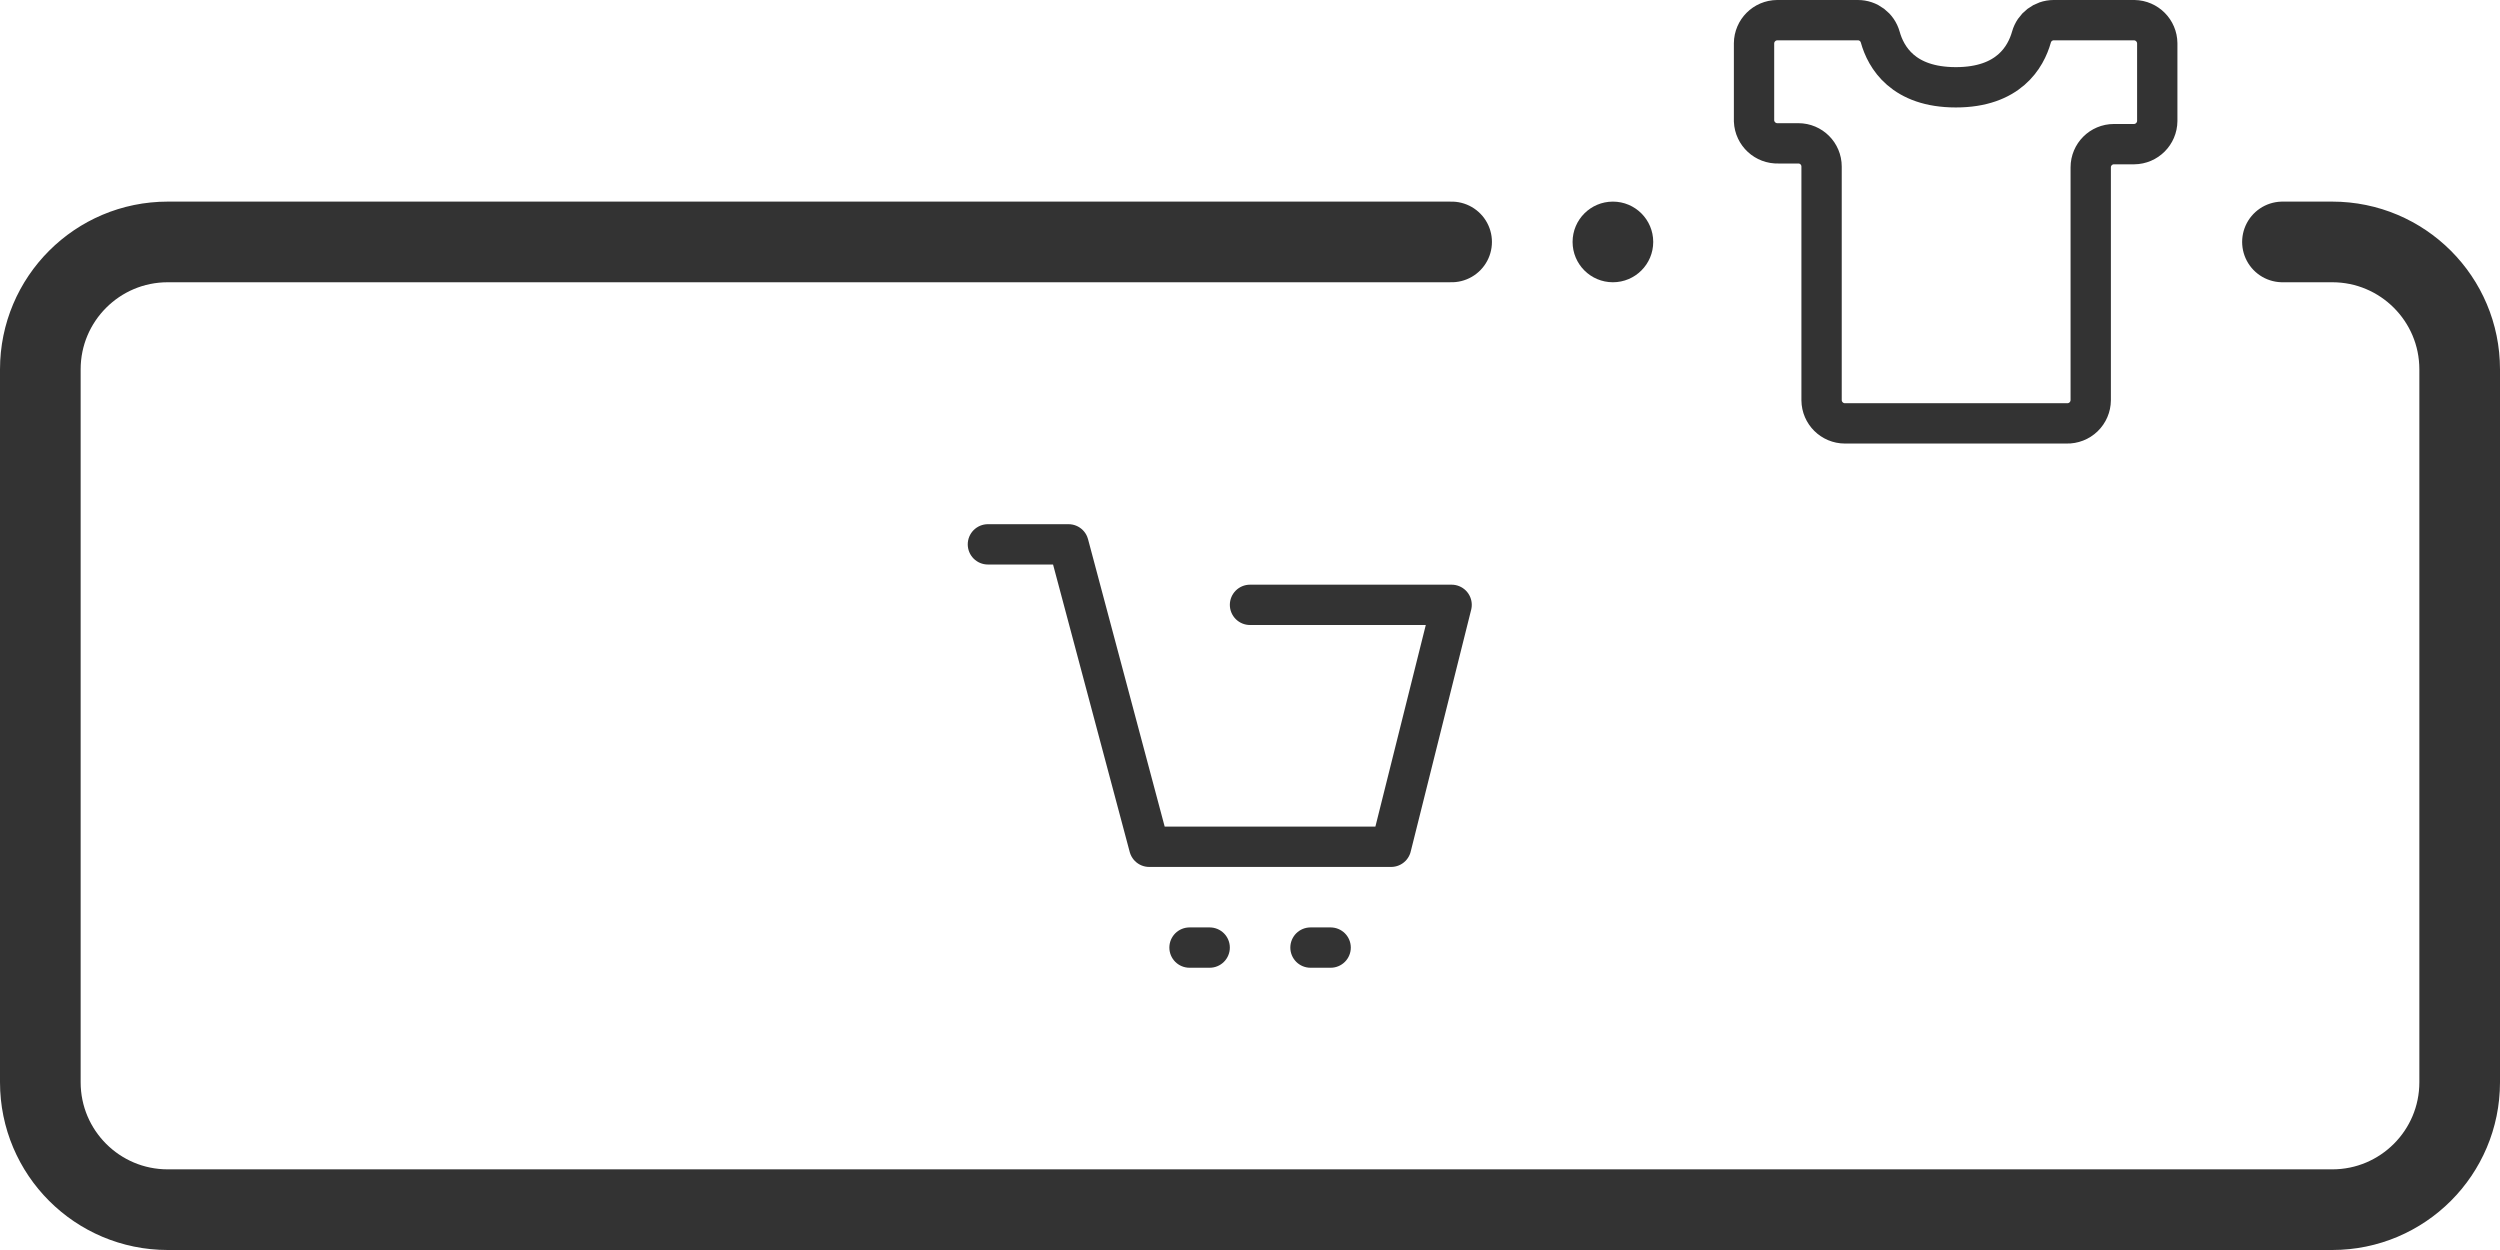
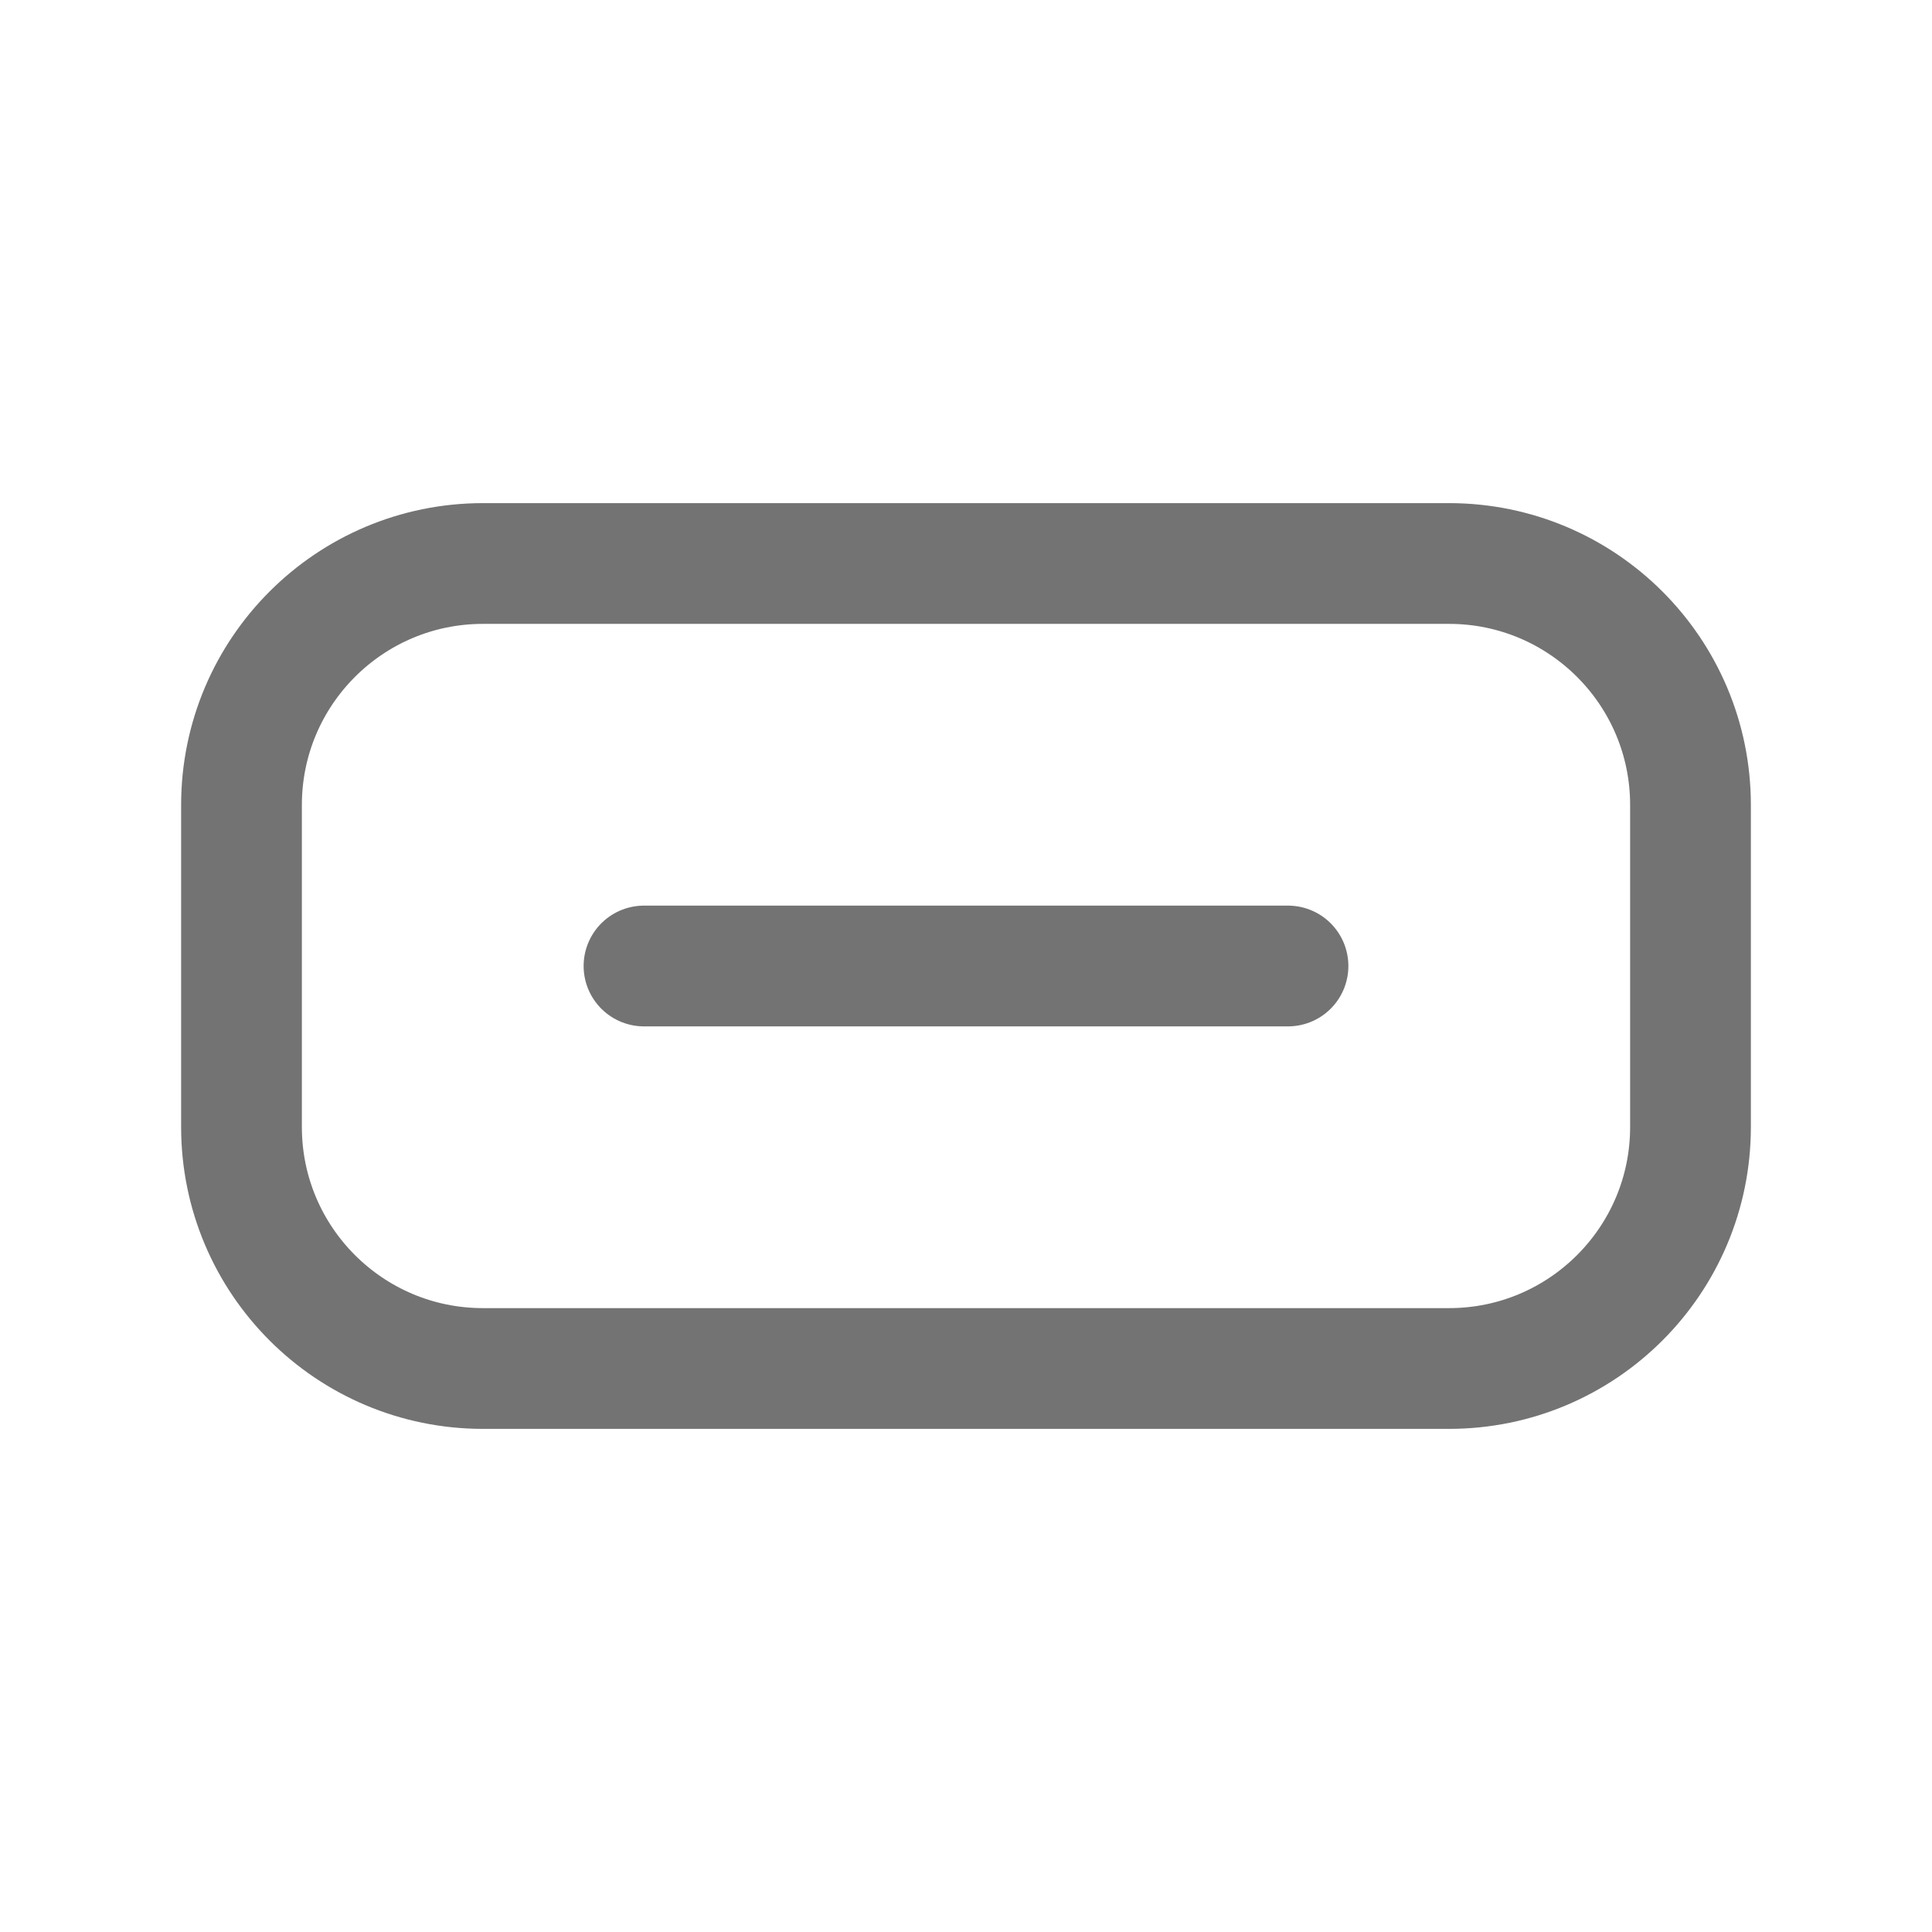
- <svg xmlns="http://www.w3.org/2000/svg" viewBox="0 0 124 62">
-   <defs>
-     <style>.cls-3{fill:none;stroke:#333;stroke-linecap:round;stroke-linejoin:round;stroke-width:2px}</style>
-   </defs>
-   <g id="Layer_2" data-name="Layer 2">
-     <g id="Products_-_Cart_Button" data-name="Products - Cart Button">
-       <g id="Products_-_Cart_Button-2" data-name="Products - Cart Button">
-         <path d="M113.21 12h2.47a6.32 6.32 0 0 1 6.32 6.32v35.36a6.32 6.32 0 0 1-6.32 6.32H8.32A6.32 6.32 0 0 1 2 53.68V18.32A6.32 6.32 0 0 1 8.32 12H72" style="stroke-width:4px;stroke-miterlimit:10;stroke-linecap:round;fill:none;stroke:#333" />
-         <circle cx="80" cy="12" r="2" style="fill:#333" />
-         <path class="cls-3" d="M49 27h4l4 15h12l3-12H62M59 47h1M65 47h1" />
-         <path d="M88.15 1h4a1.15 1.15 0 0 1 1.11.84c.28 1 1.13 2.49 3.75 2.49s3.47-1.5 3.75-2.49a1.15 1.15 0 0 1 1.1-.84h4A1.16 1.16 0 0 1 107 2.15V6a1.16 1.16 0 0 1-1.15 1.15h-1a1.15 1.15 0 0 0-1.15 1.15v11.55a1.16 1.16 0 0 1-1.19 1.15h-11a1.16 1.16 0 0 1-1.16-1.15V8.26a1.15 1.15 0 0 0-1.15-1.15h-1A1.16 1.16 0 0 1 87 6V2.15A1.16 1.16 0 0 1 88.15 1z" style="stroke-width:2px;stroke-miterlimit:10;fill:none;stroke:#333" />
-       </g>
-     </g>
-   </g>
+ <svg xmlns="http://www.w3.org/2000/svg" width="24" height="24" viewBox="0 0 24 24" fill="none">
+   <rect x="3" y="7" width="18" height="10" rx="3" stroke="#737373" stroke-width="1.5" fill="none" />
+   <path d="M8 12h8" stroke="#737373" stroke-width="1.5" stroke-linecap="round" />
</svg>
